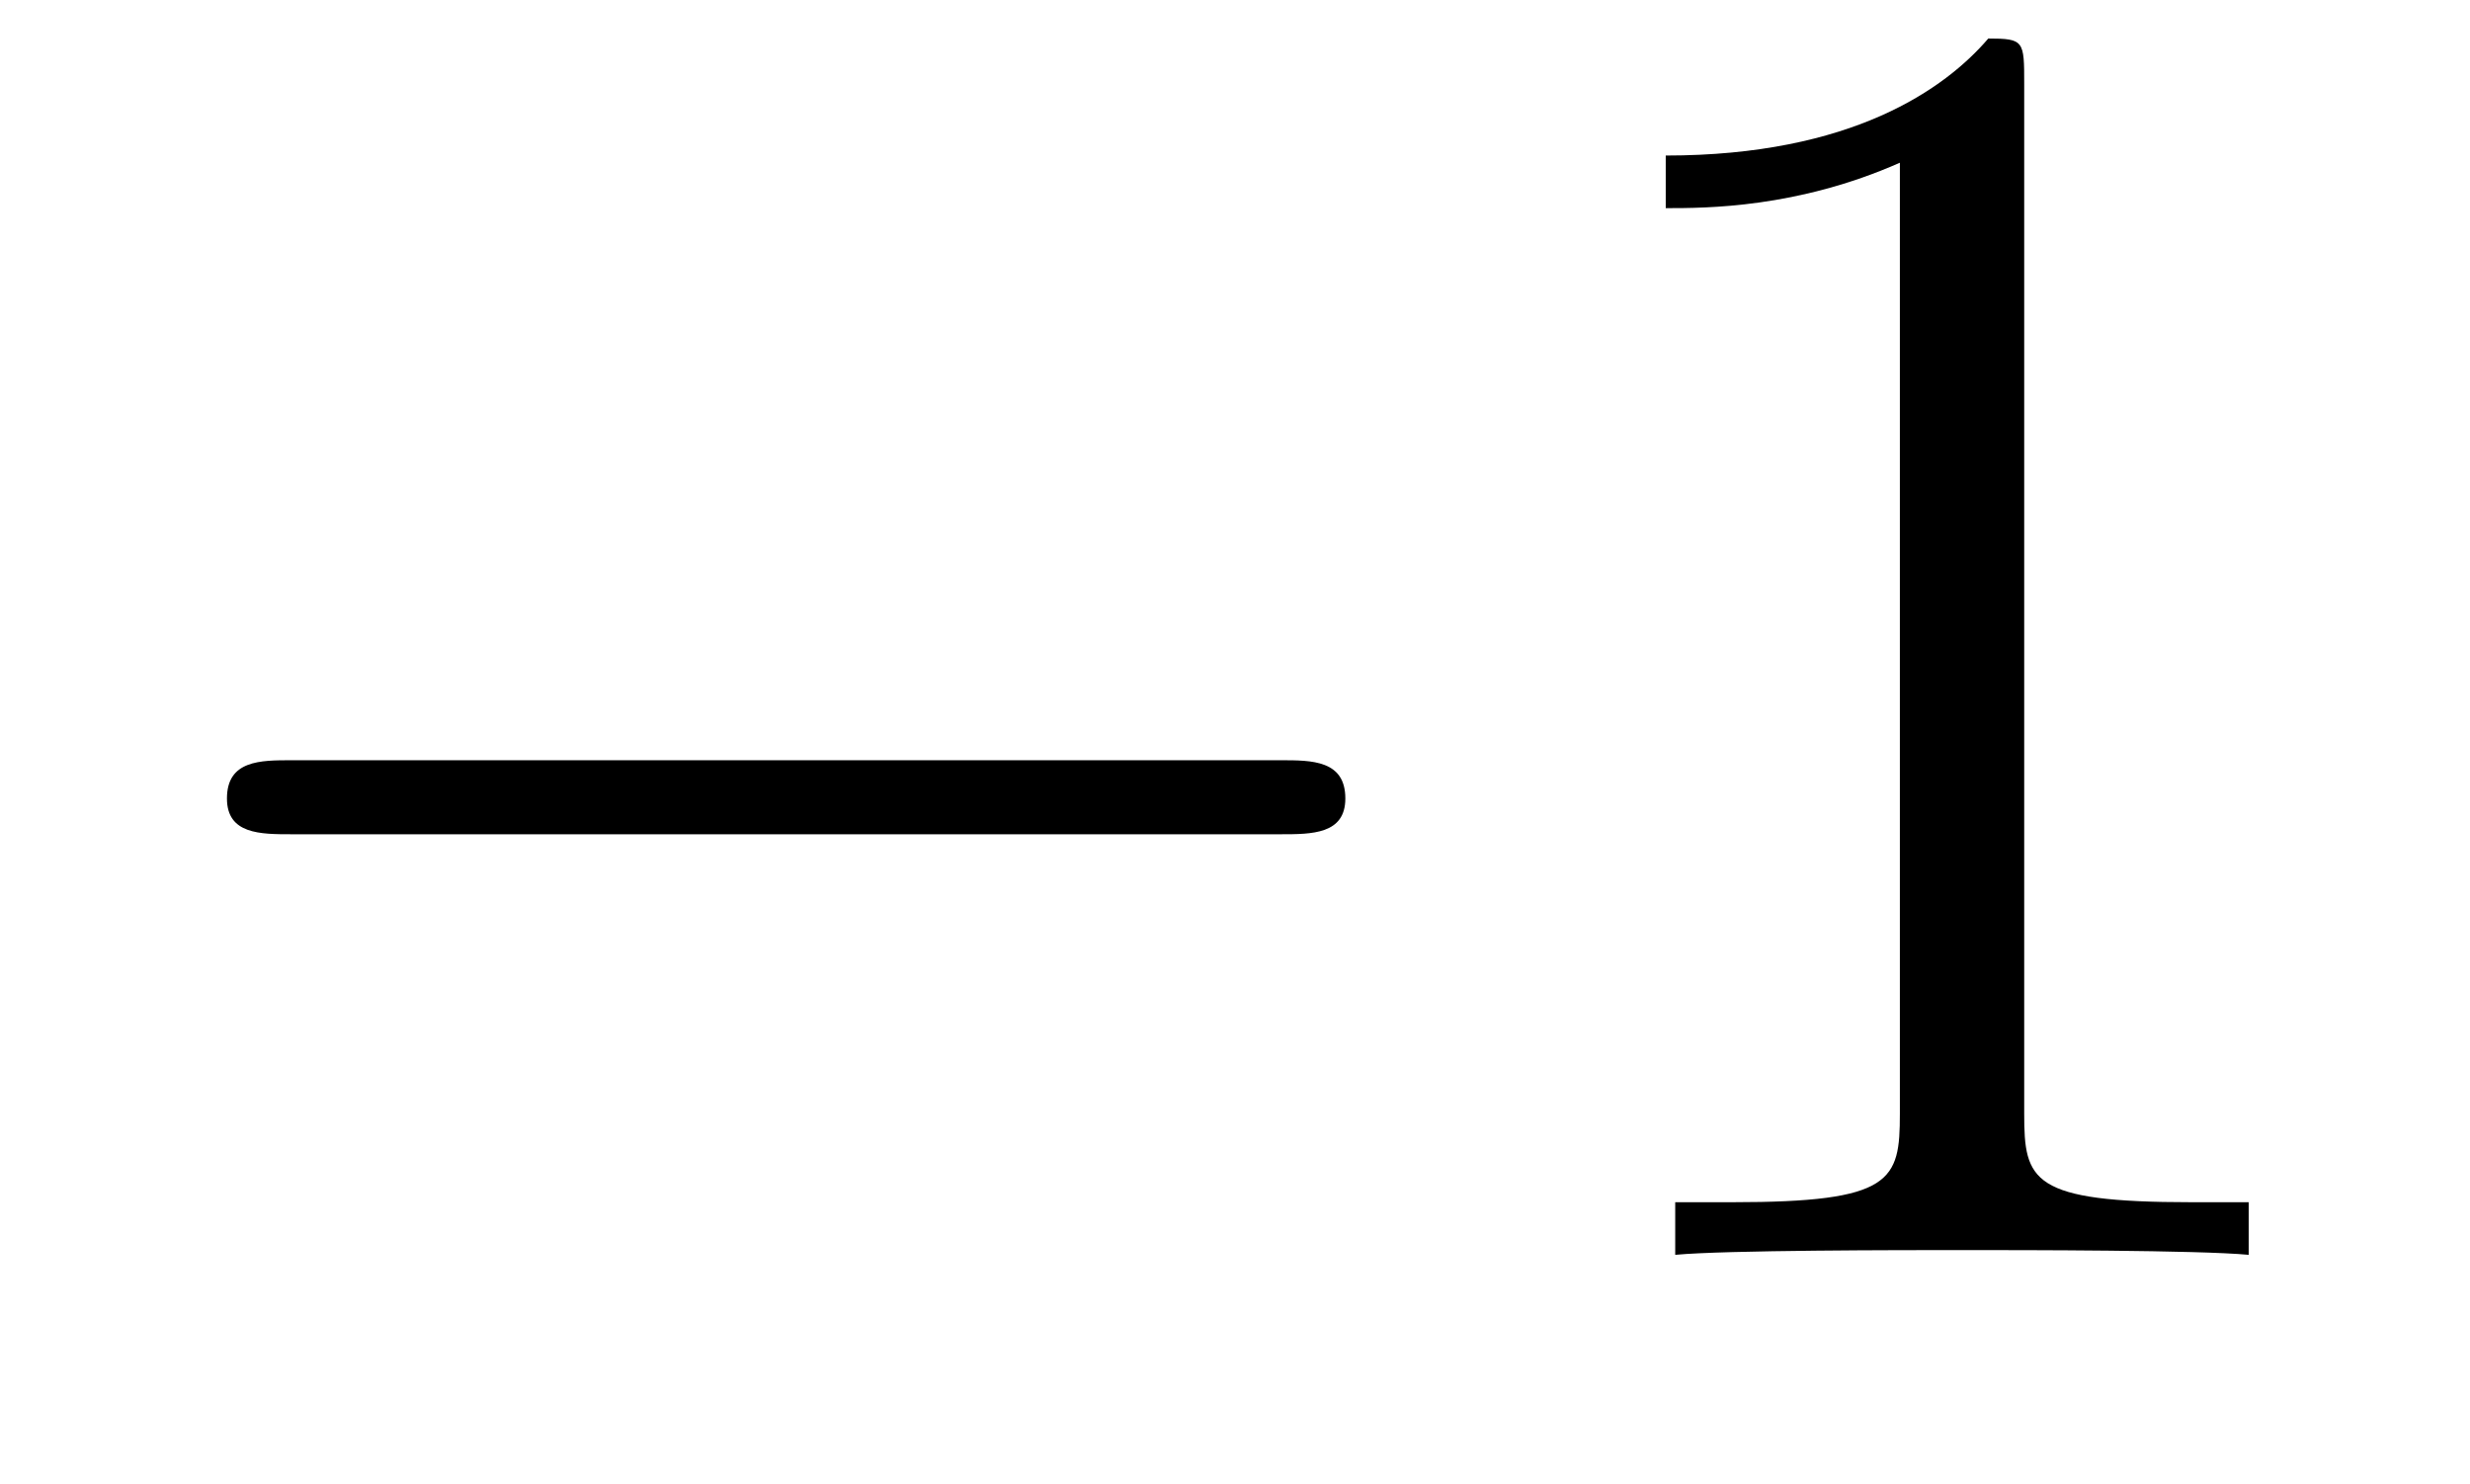
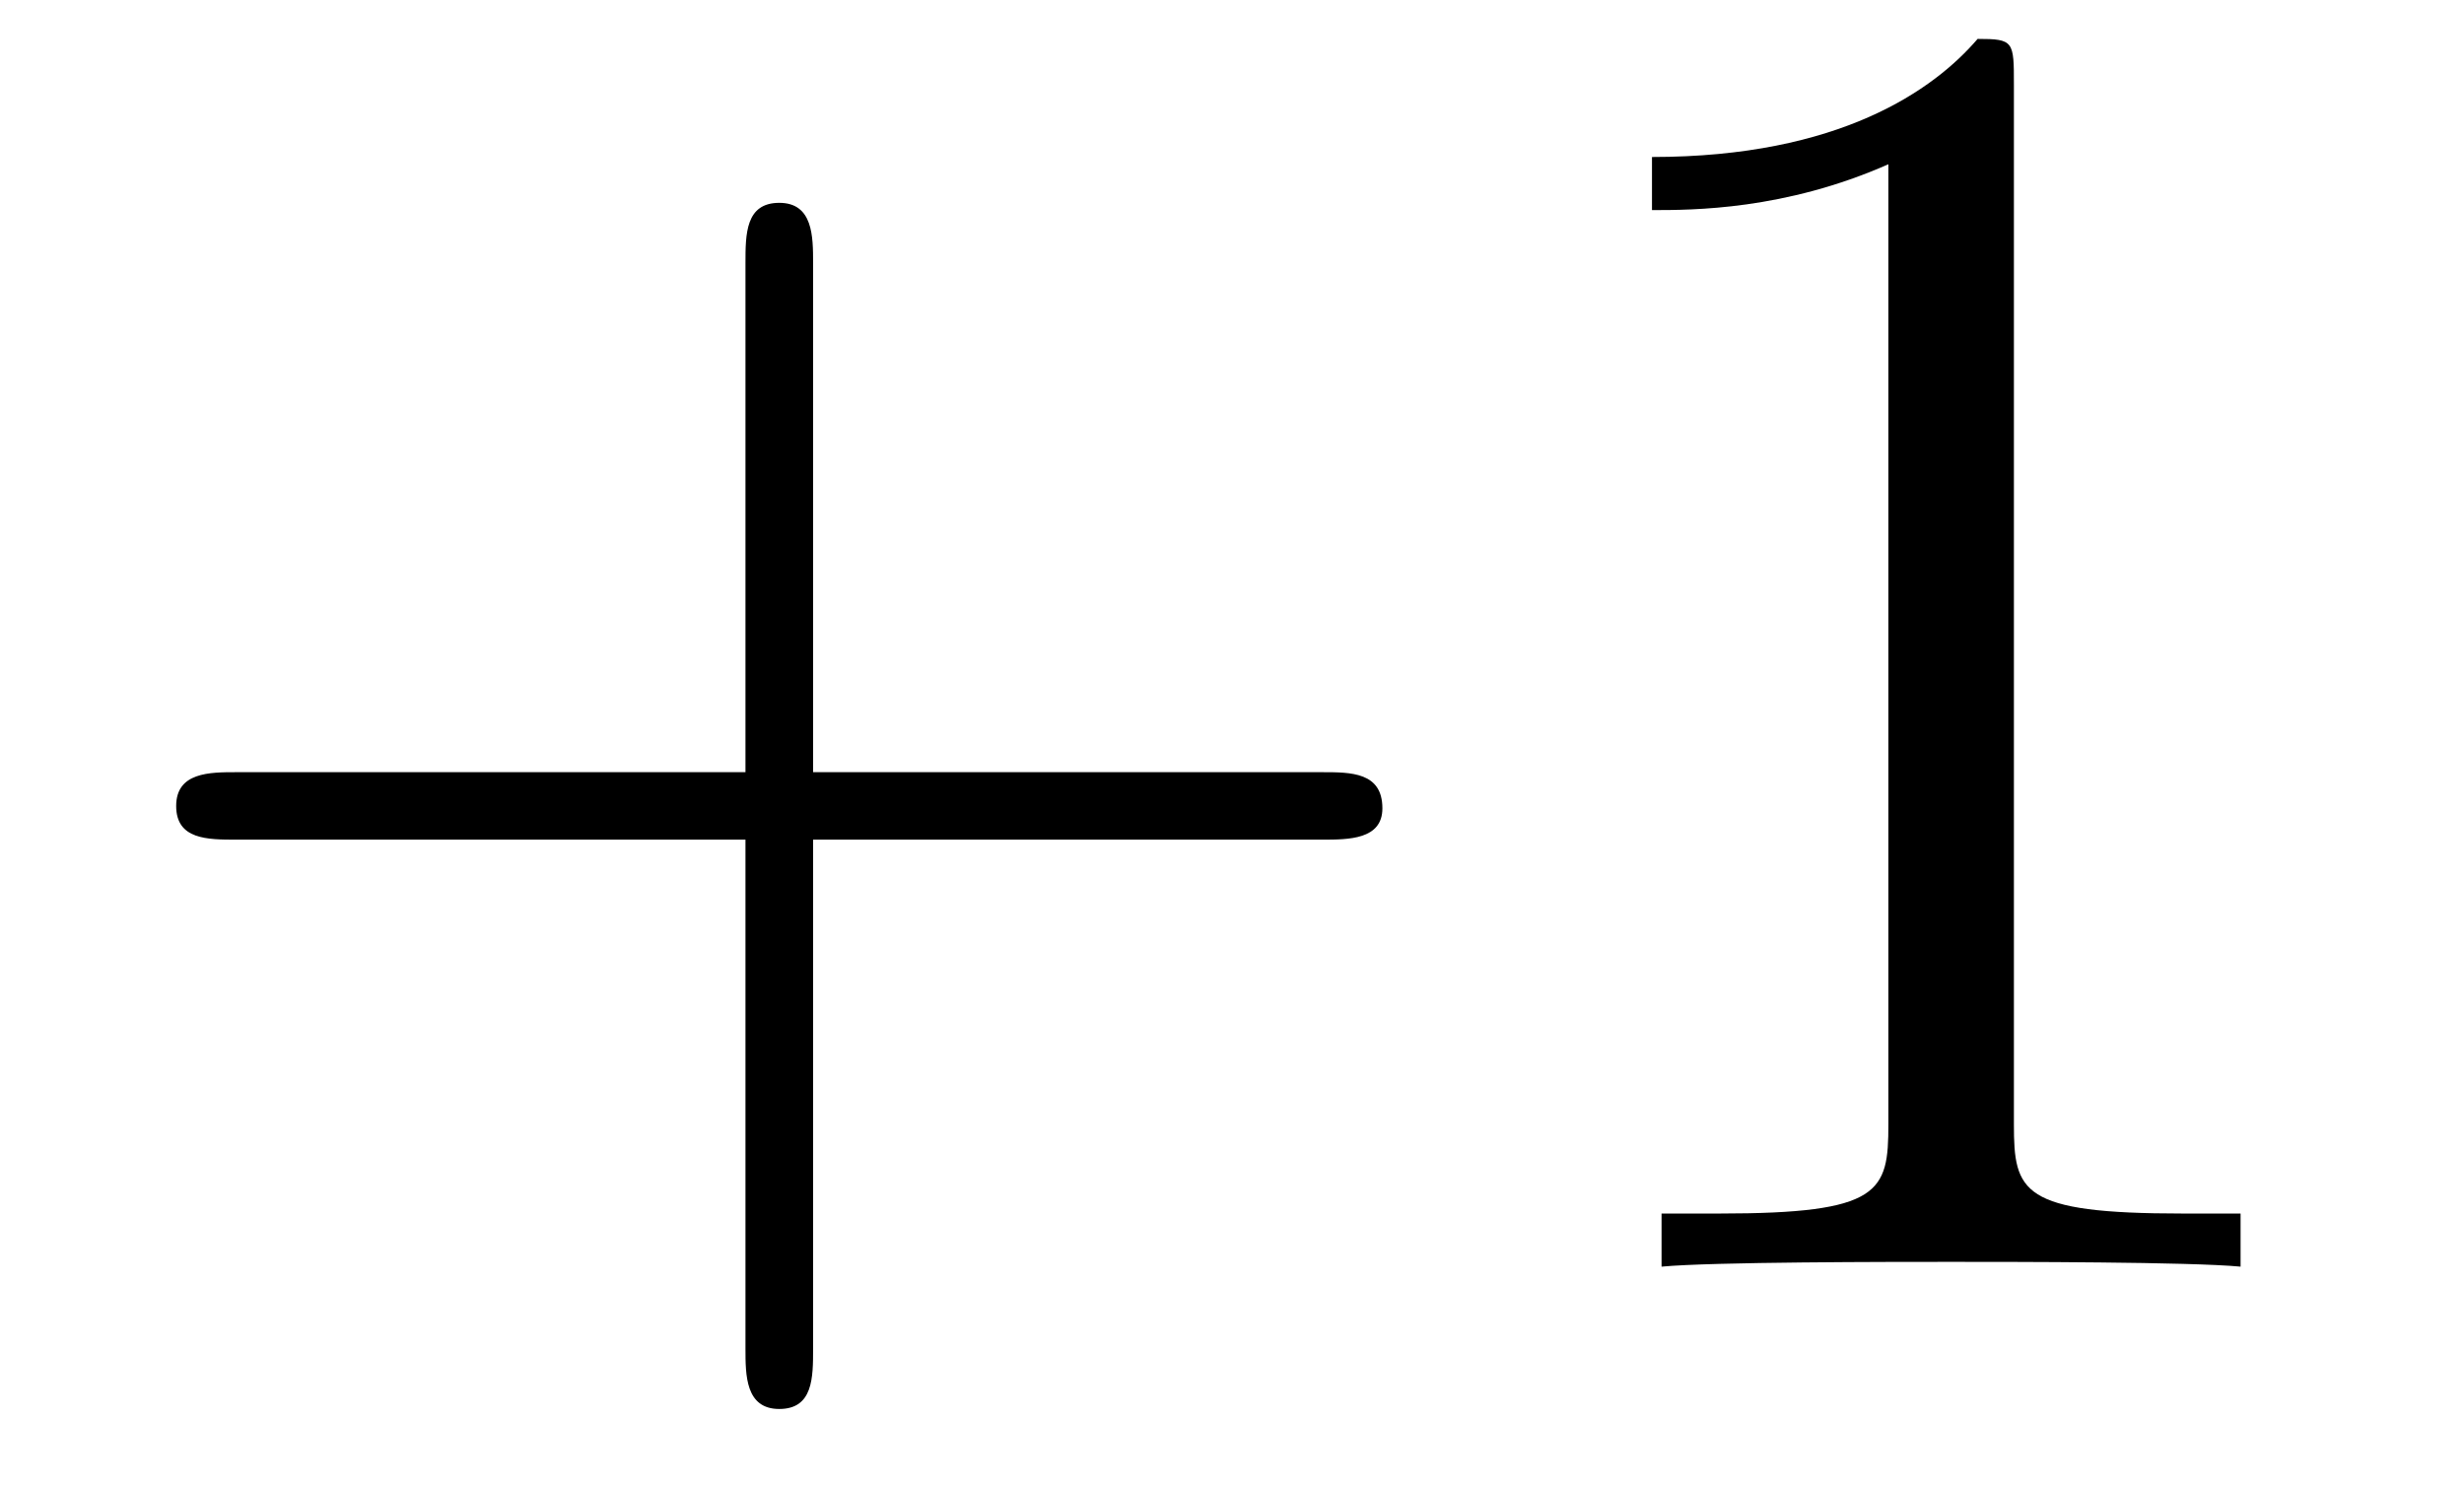
- <svg xmlns="http://www.w3.org/2000/svg" xmlns:xlink="http://www.w3.org/1999/xlink" viewBox="0 0 16.151 9.701" version="1.2">
+ <svg xmlns="http://www.w3.org/2000/svg" xmlns:xlink="http://www.w3.org/1999/xlink" viewBox="0 0 15.958 9.618" version="1.2">
  <defs>
    <g>
      <symbol overflow="visible" id="glyph0-0">
        <path style="stroke:none;" d="" />
      </symbol>
      <symbol overflow="visible" id="glyph0-1">
-         <path style="stroke:none;" d="M 7.875 -2.75 C 8.078 -2.75 8.297 -2.75 8.297 -2.984 C 8.297 -3.234 8.078 -3.234 7.875 -3.234 L 1.406 -3.234 C 1.203 -3.234 0.984 -3.234 0.984 -2.984 C 0.984 -2.75 1.203 -2.75 1.406 -2.75 Z M 7.875 -2.75 " />
+         <path style="stroke:none;" d="M 4.766 -2.766 L 8.062 -2.766 C 8.234 -2.766 8.453 -2.766 8.453 -2.969 C 8.453 -3.203 8.25 -3.203 8.062 -3.203 L 4.766 -3.203 L 4.766 -6.5 C 4.766 -6.672 4.766 -6.891 4.547 -6.891 C 4.328 -6.891 4.328 -6.688 4.328 -6.5 L 4.328 -3.203 L 1.031 -3.203 C 0.859 -3.203 0.641 -3.203 0.641 -2.984 C 0.641 -2.766 0.844 -2.766 1.031 -2.766 L 4.328 -2.766 L 4.328 0.531 C 4.328 0.703 4.328 0.922 4.547 0.922 C 4.766 0.922 4.766 0.719 4.766 0.531 Z M 4.766 -2.766 " />
      </symbol>
-       <symbol overflow="visible" id="glyph1-0">
-         <path style="stroke:none;" d="" />
-       </symbol>
-       <symbol overflow="visible" id="glyph1-1">
+       <symbol overflow="visible" id="glyph0-2">
        <path style="stroke:none;" d="M 3.438 -7.656 C 3.438 -7.938 3.438 -7.953 3.203 -7.953 C 2.922 -7.625 2.312 -7.188 1.094 -7.188 L 1.094 -6.844 C 1.359 -6.844 1.953 -6.844 2.625 -7.141 L 2.625 -0.922 C 2.625 -0.484 2.578 -0.344 1.531 -0.344 L 1.156 -0.344 L 1.156 0 C 1.484 -0.031 2.641 -0.031 3.031 -0.031 C 3.438 -0.031 4.578 -0.031 4.906 0 L 4.906 -0.344 L 4.531 -0.344 C 3.484 -0.344 3.438 -0.484 3.438 -0.922 Z M 3.438 -7.656 " />
      </symbol>
    </g>
+     <clipPath id="clip1">
+       <path d="M 1 0 L 15 0 L 15 9.617 L 1 9.617 Z M 1 0 " />
+     </clipPath>
  </defs>
  <g id="surface1">
-     <g style="fill:rgb(0%,0%,0%);fill-opacity:1;">
-       <use xlink:href="#glyph0-1" x="0.5" y="8.205" />
-     </g>
-     <g style="fill:rgb(0%,0%,0%);fill-opacity:1;">
-       <use xlink:href="#glyph1-1" x="9.798" y="8.205" />
+     <g clip-path="url(#clip1)" clip-rule="nonzero">
+       <g style="fill:rgb(0%,0%,0%);fill-opacity:1;">
+         <use xlink:href="#glyph0-1" x="0.5" y="8.205" />
+         <use xlink:href="#glyph0-2" x="9.605" y="8.205" />
+       </g>
    </g>
  </g>
</svg>
